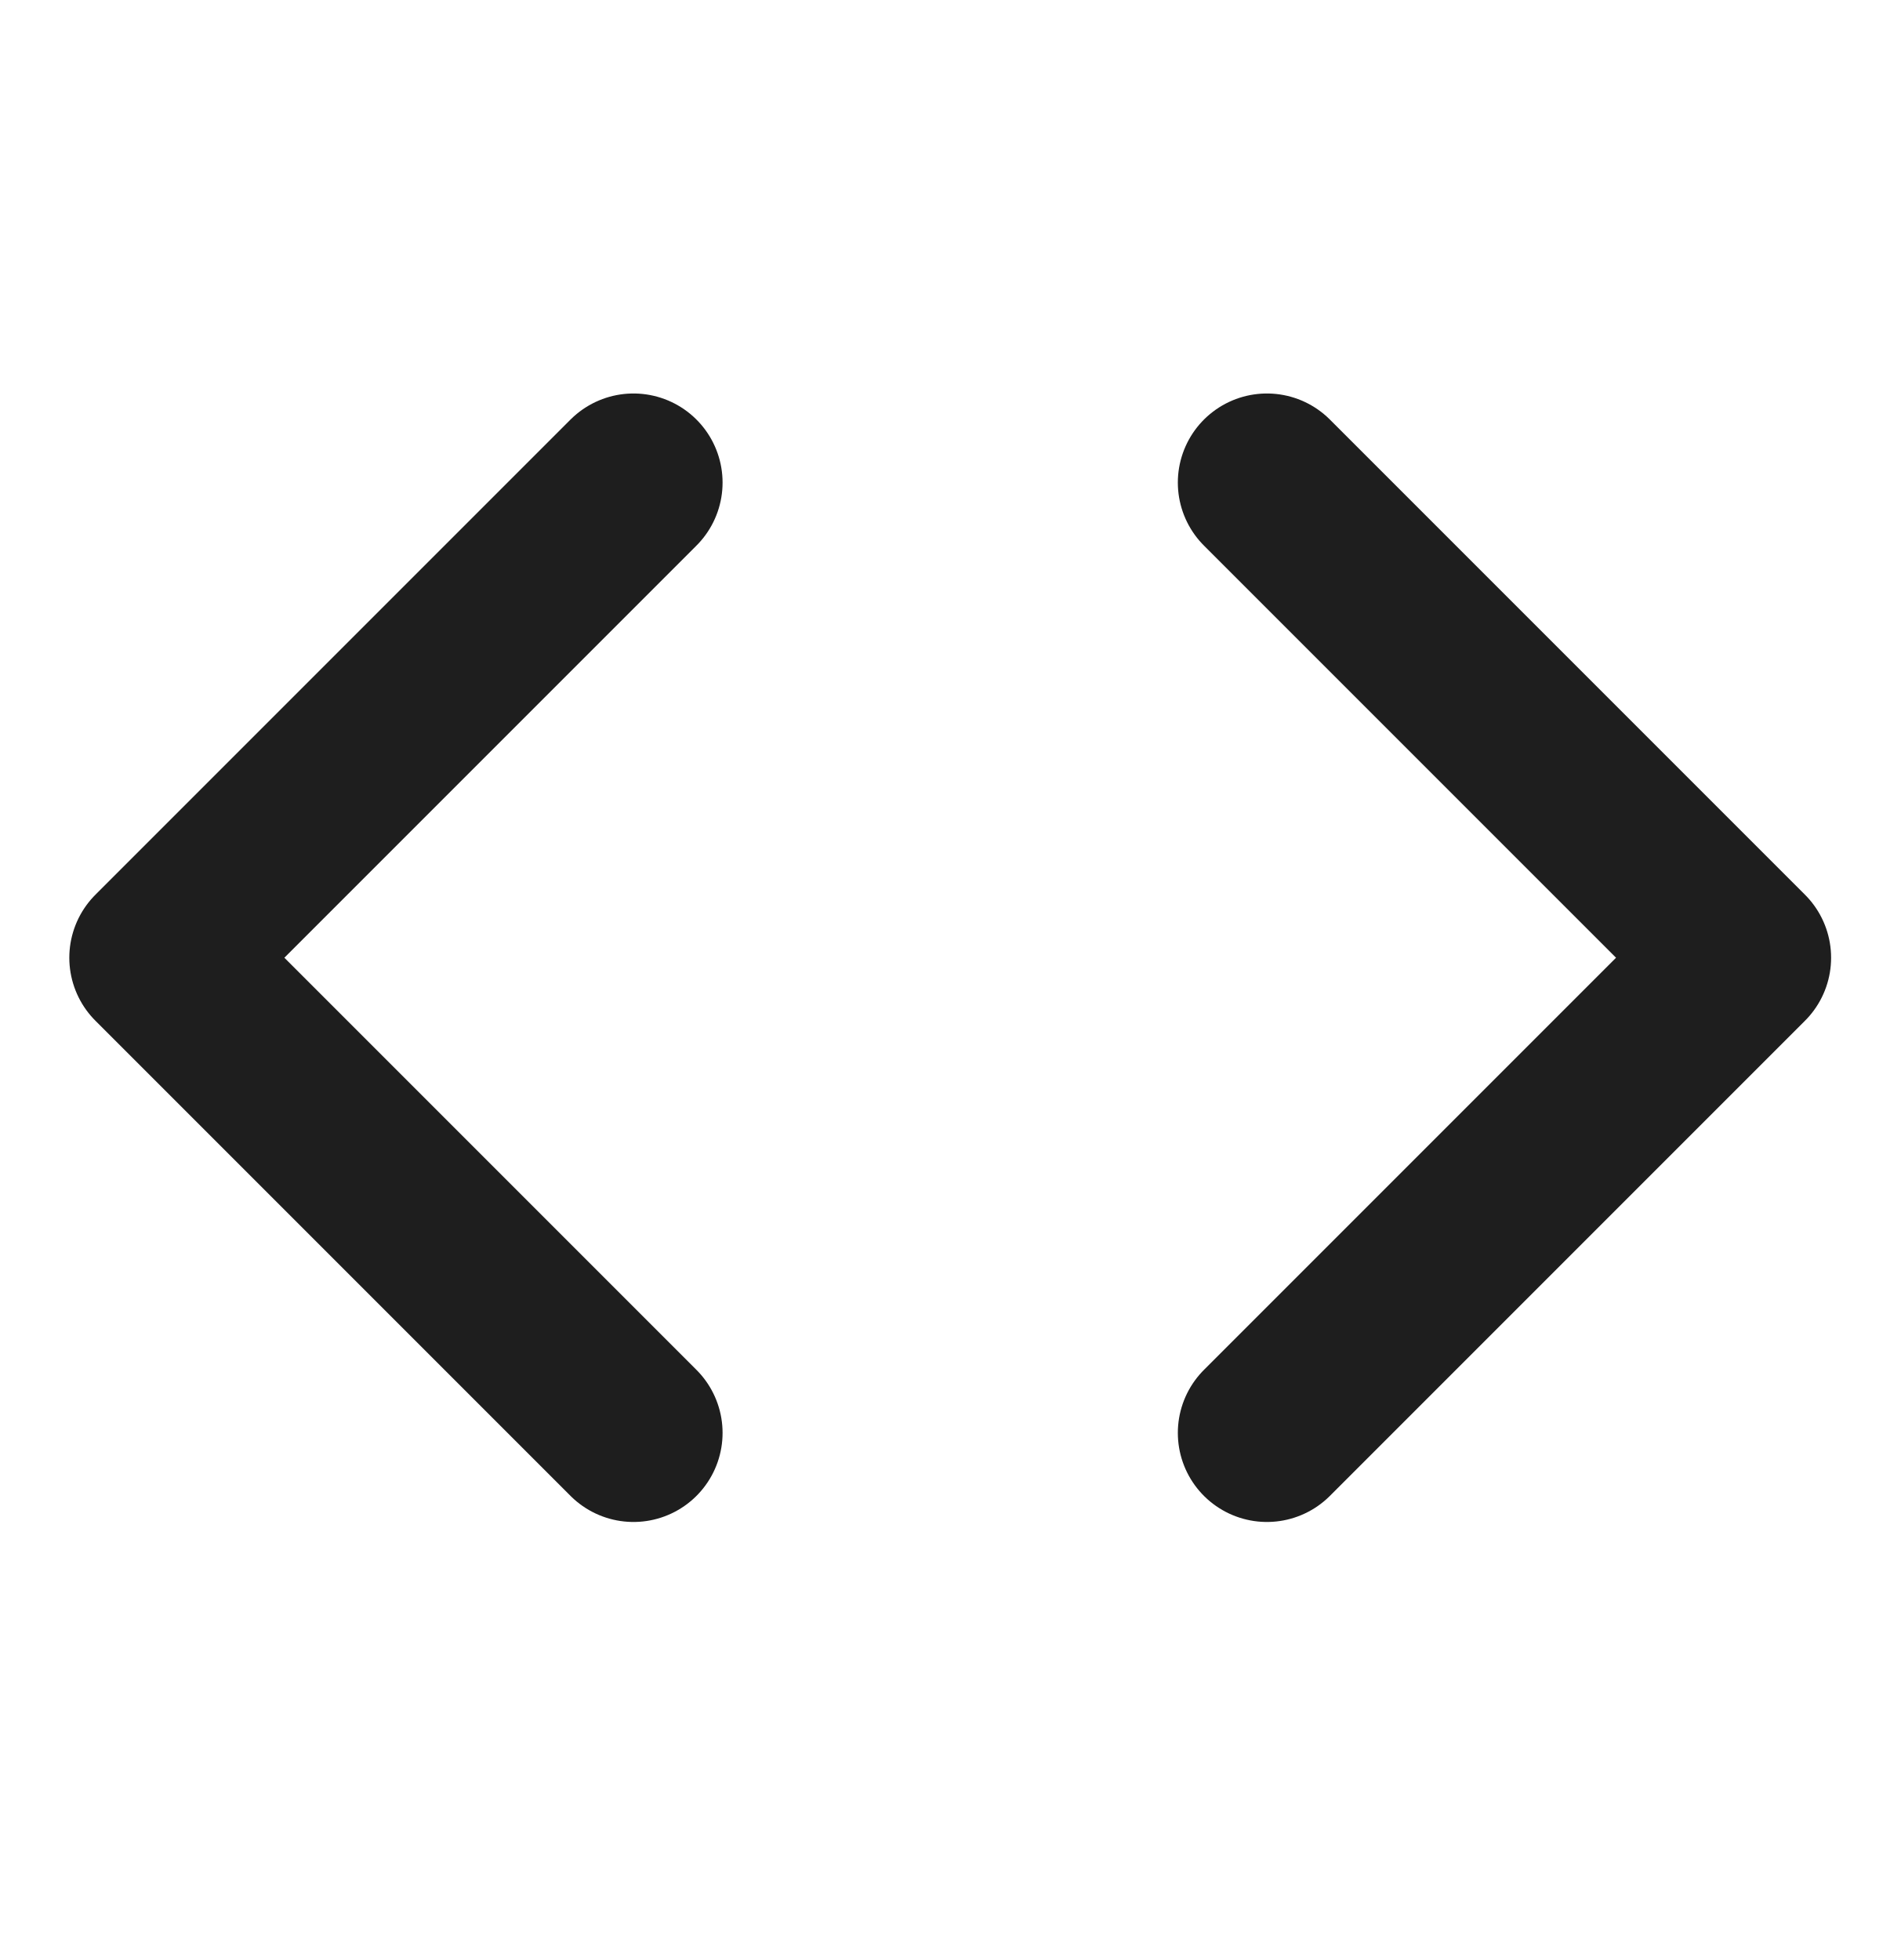
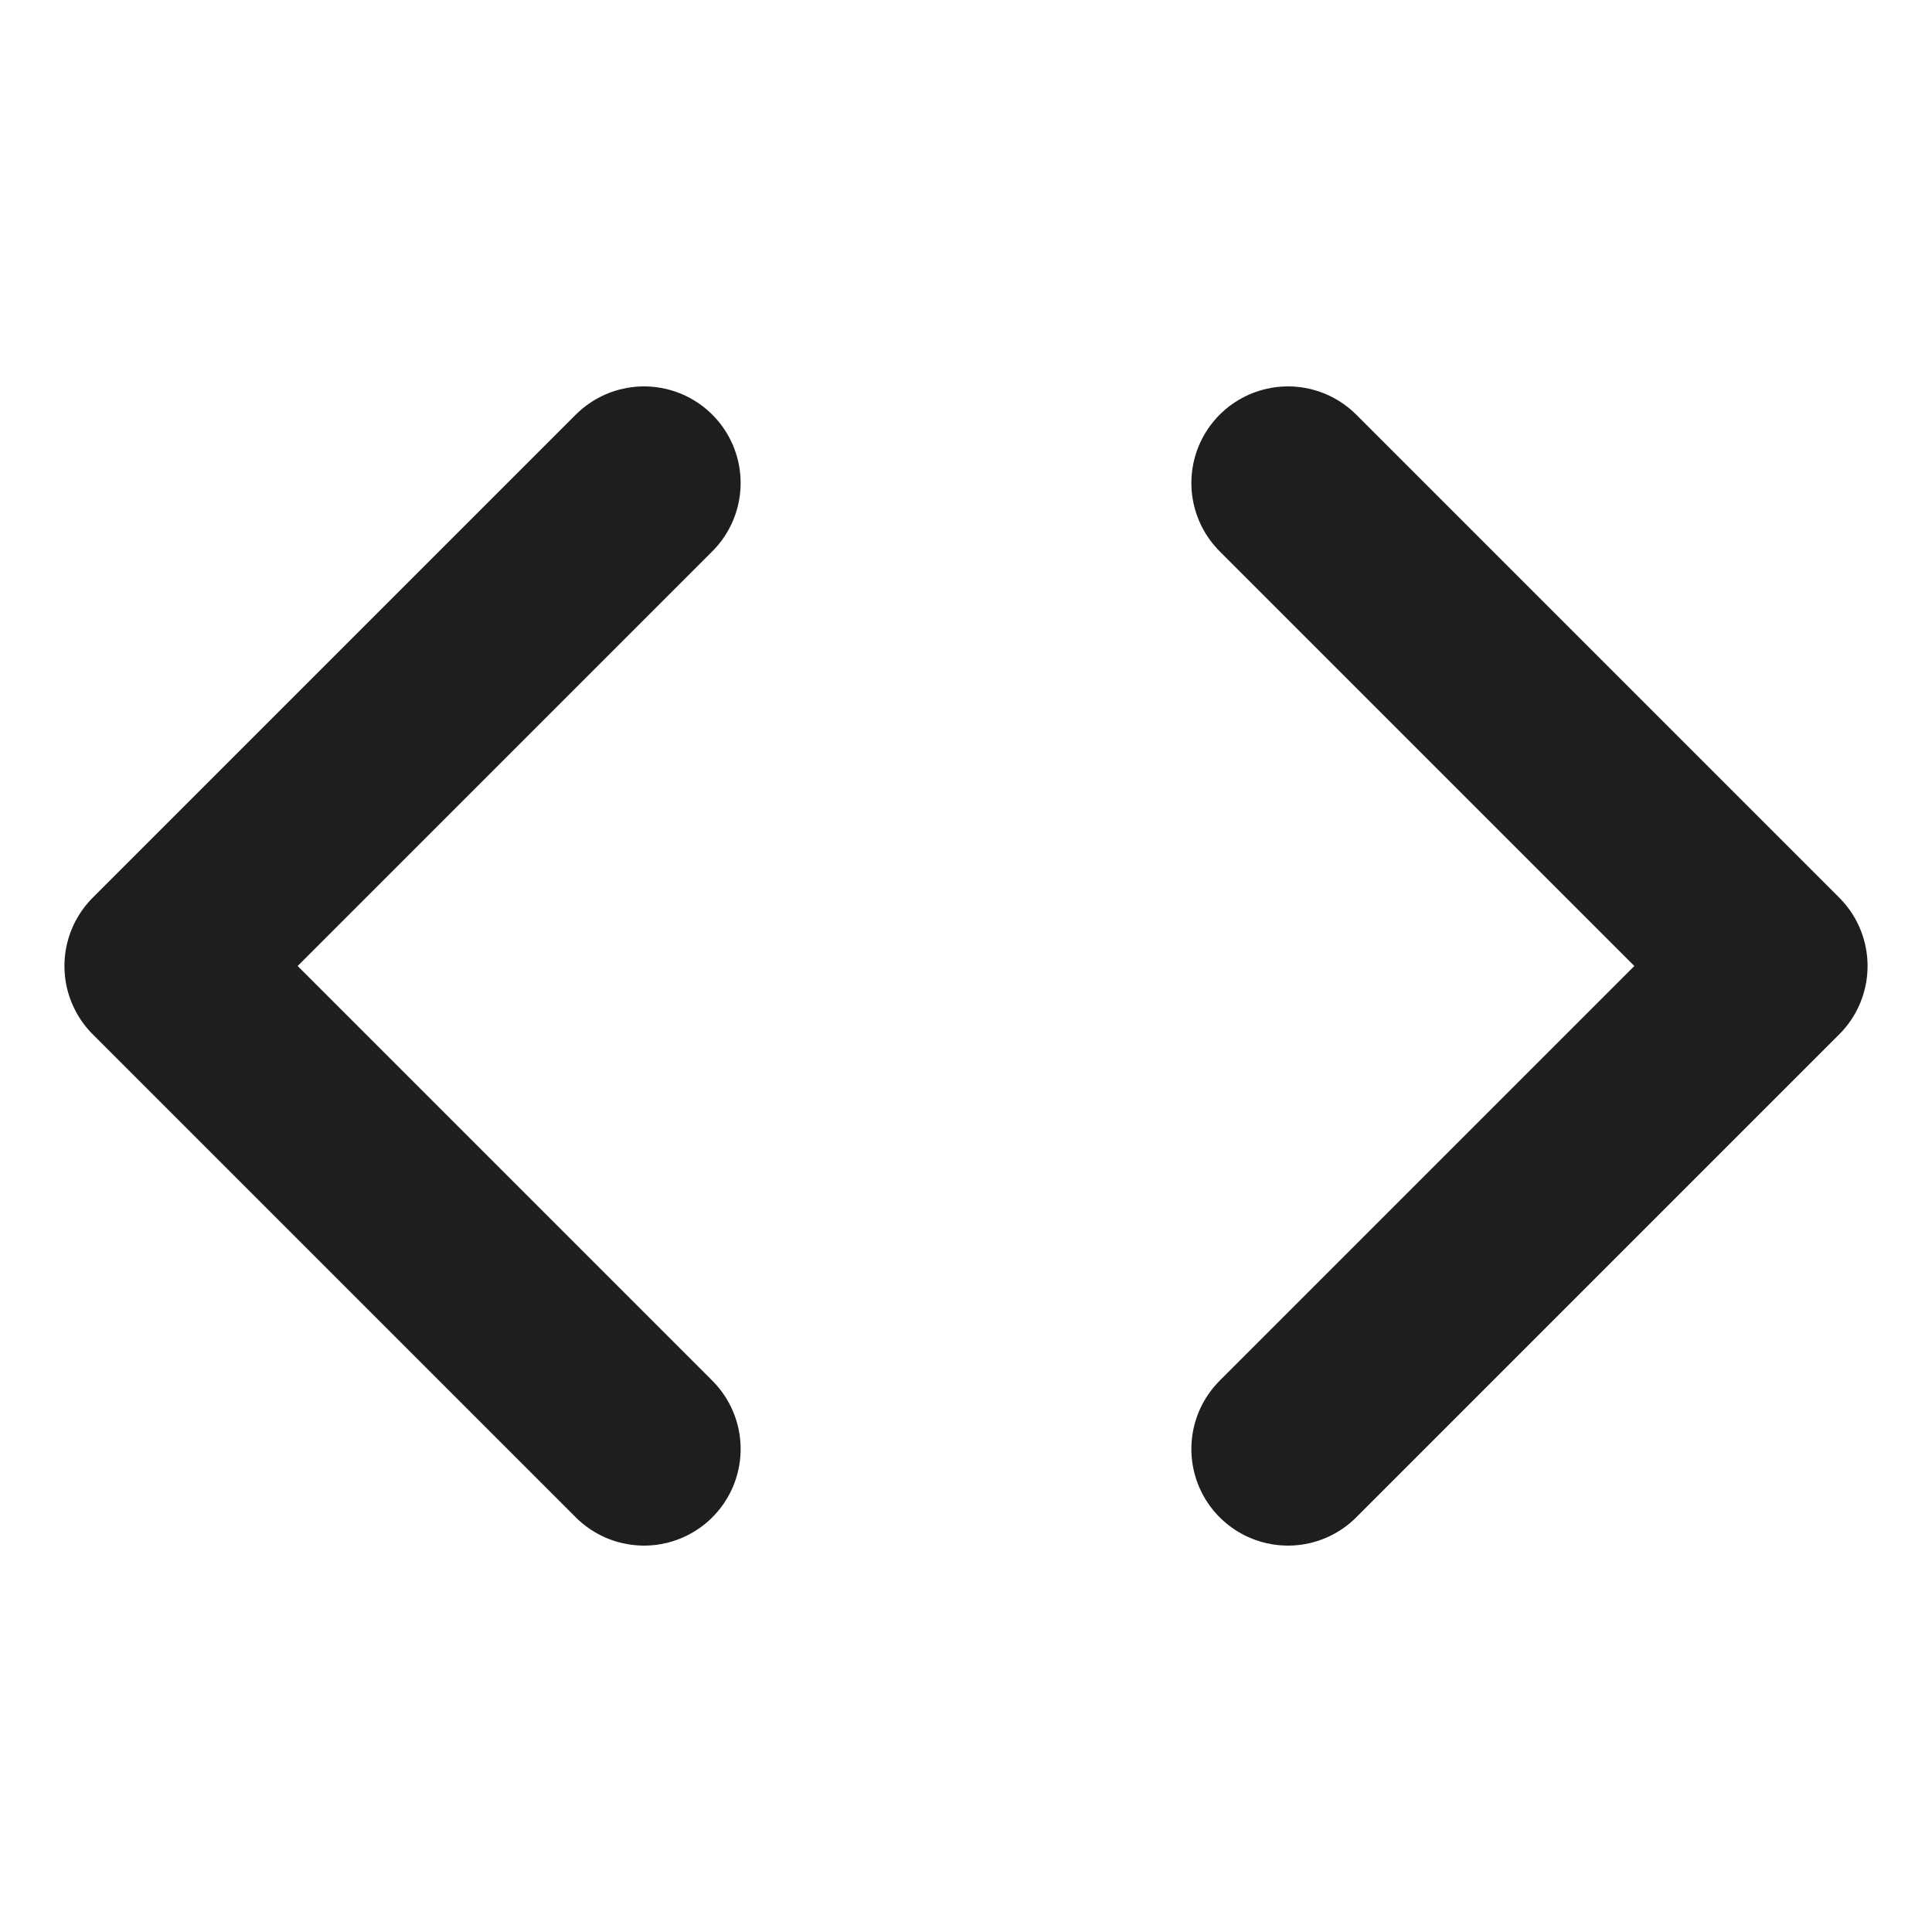
- <svg xmlns="http://www.w3.org/2000/svg" width="32" height="33" viewBox="0 0 32 33" fill="none">
-   <path d="M21.333 24.125L29.333 16.125L21.333 8.125M10.667 8.125L2.667 16.125L10.667 24.125" stroke="#1E1E1E" stroke-width="3" stroke-linecap="round" stroke-linejoin="round" />
+ <svg xmlns="http://www.w3.org/2000/svg" width="20" height="20" viewBox="0 0 20 20" fill="none">
+   <path d="M13.333 15L18.333 10L13.333 5M6.667 5L1.667 10L6.667 15" stroke="#1E1E1E" stroke-width="2" stroke-linecap="round" stroke-linejoin="round" />
</svg>
